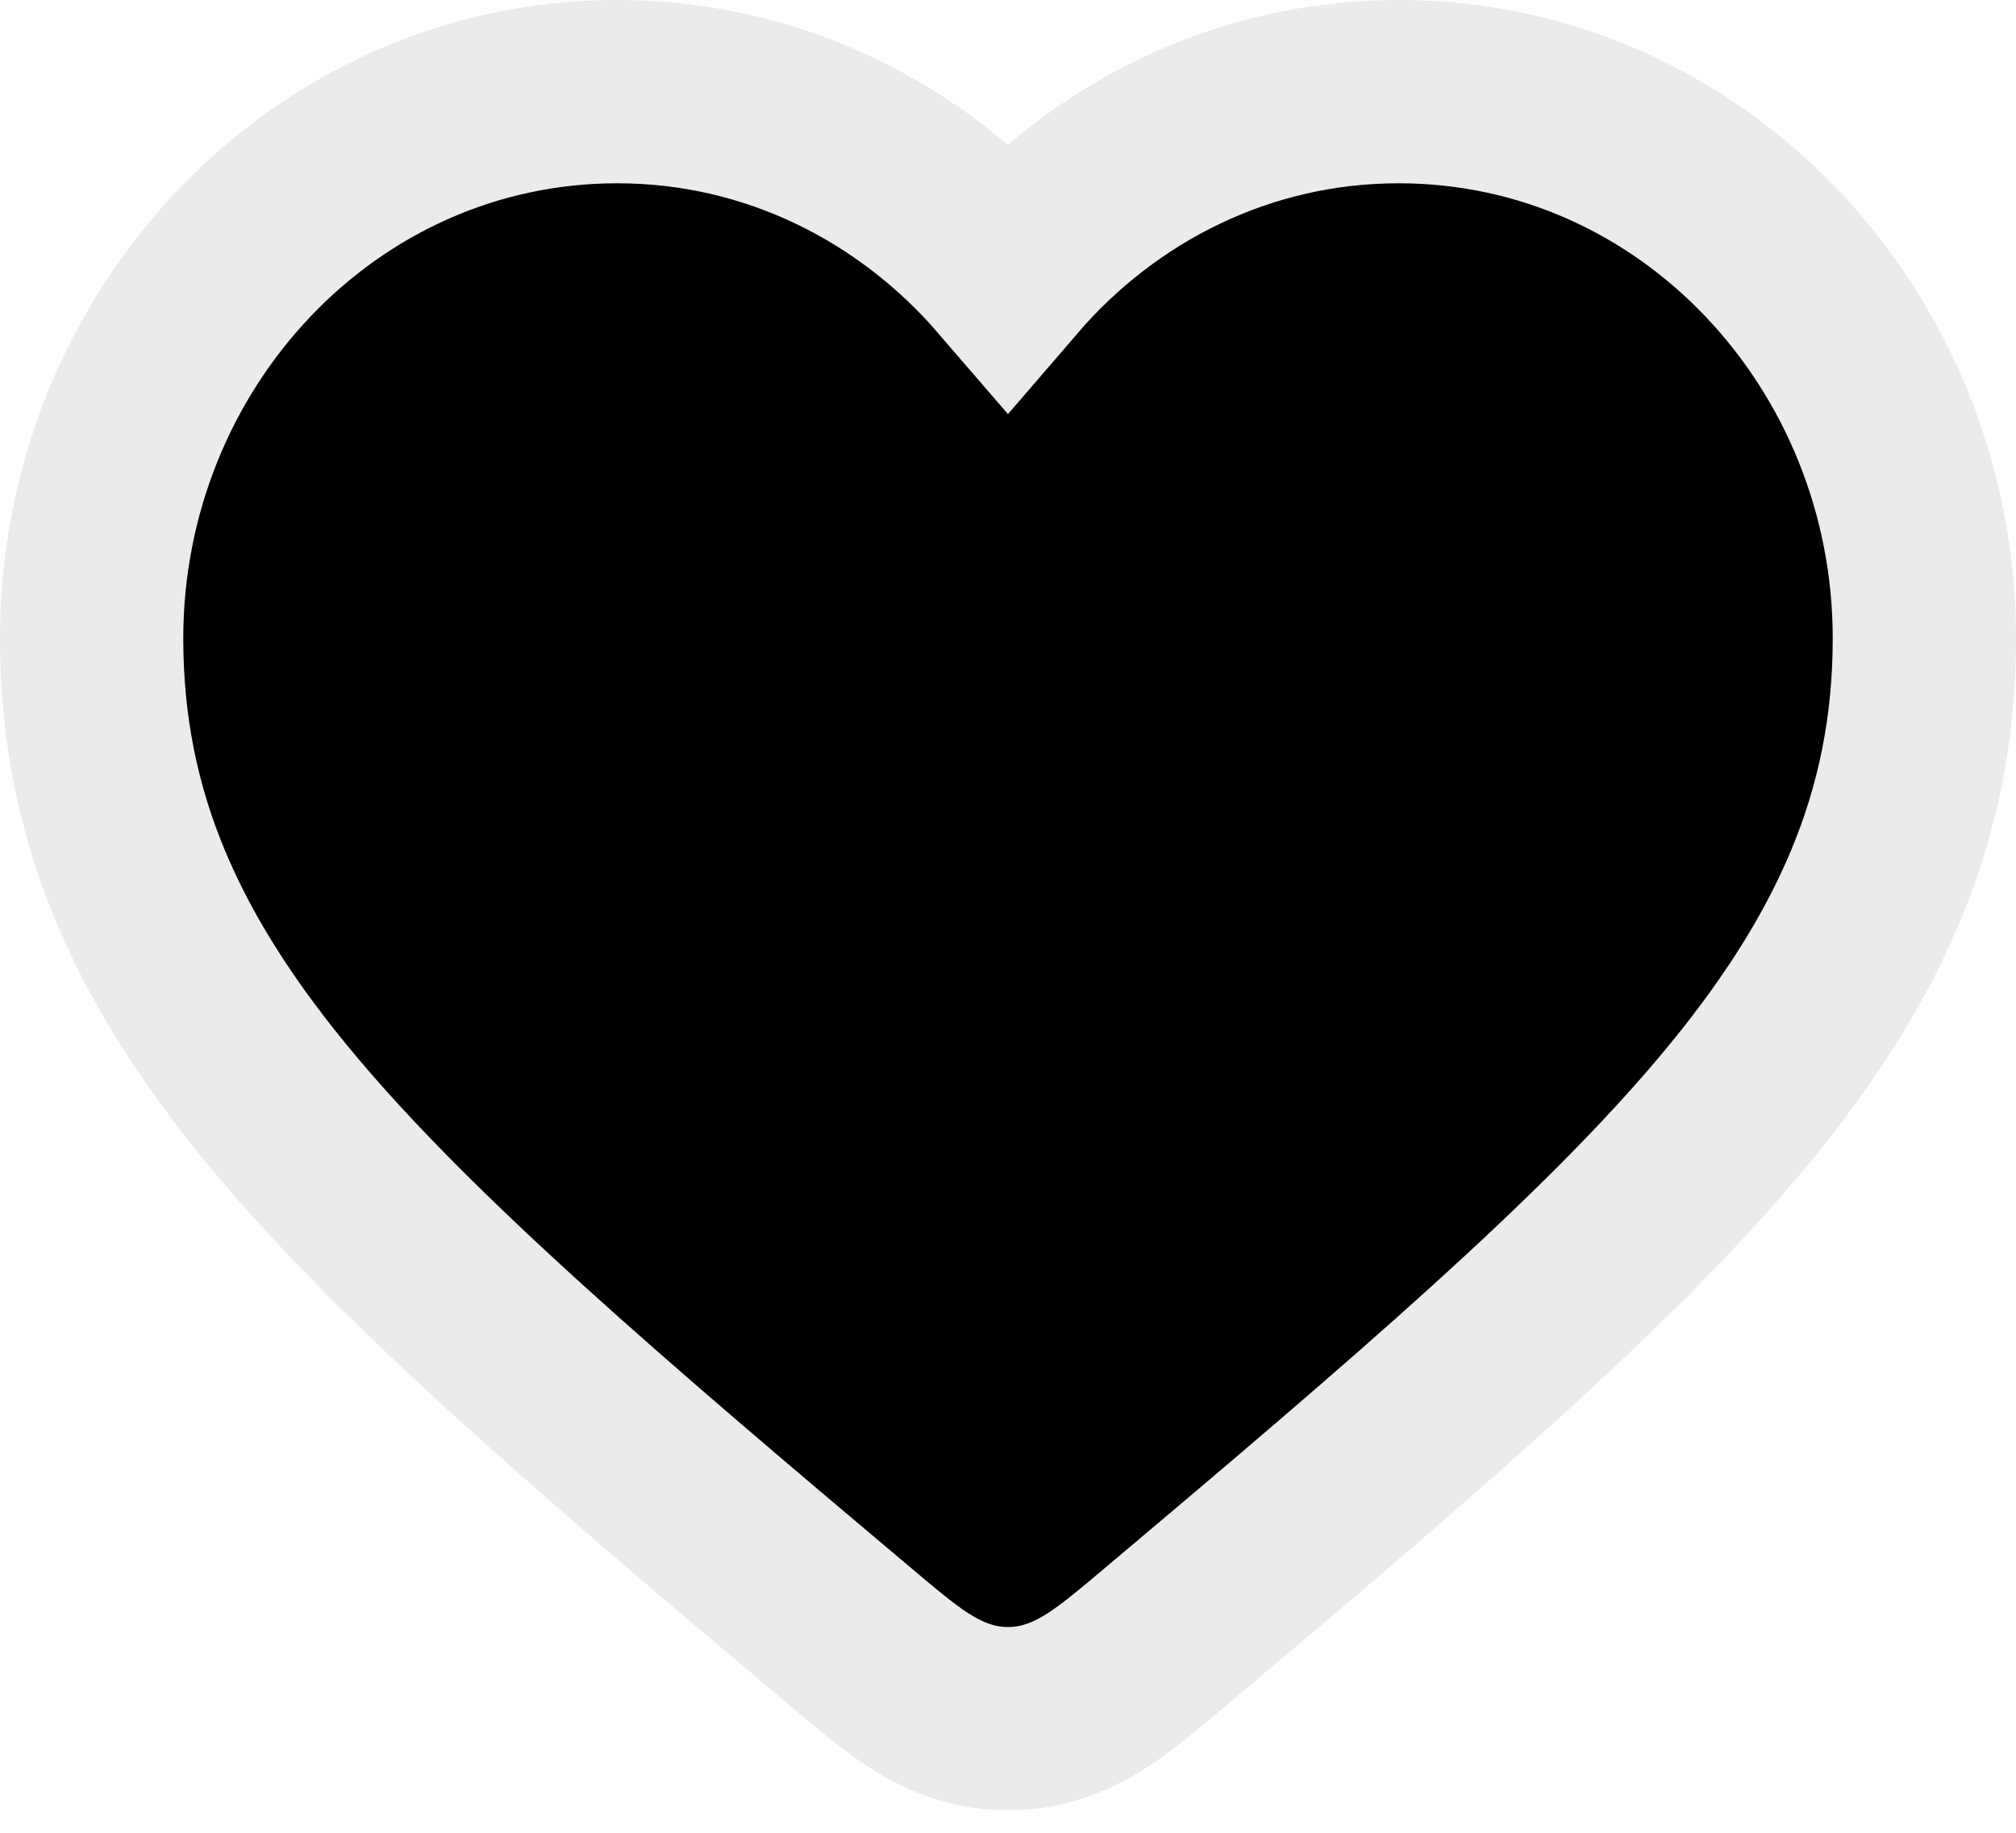
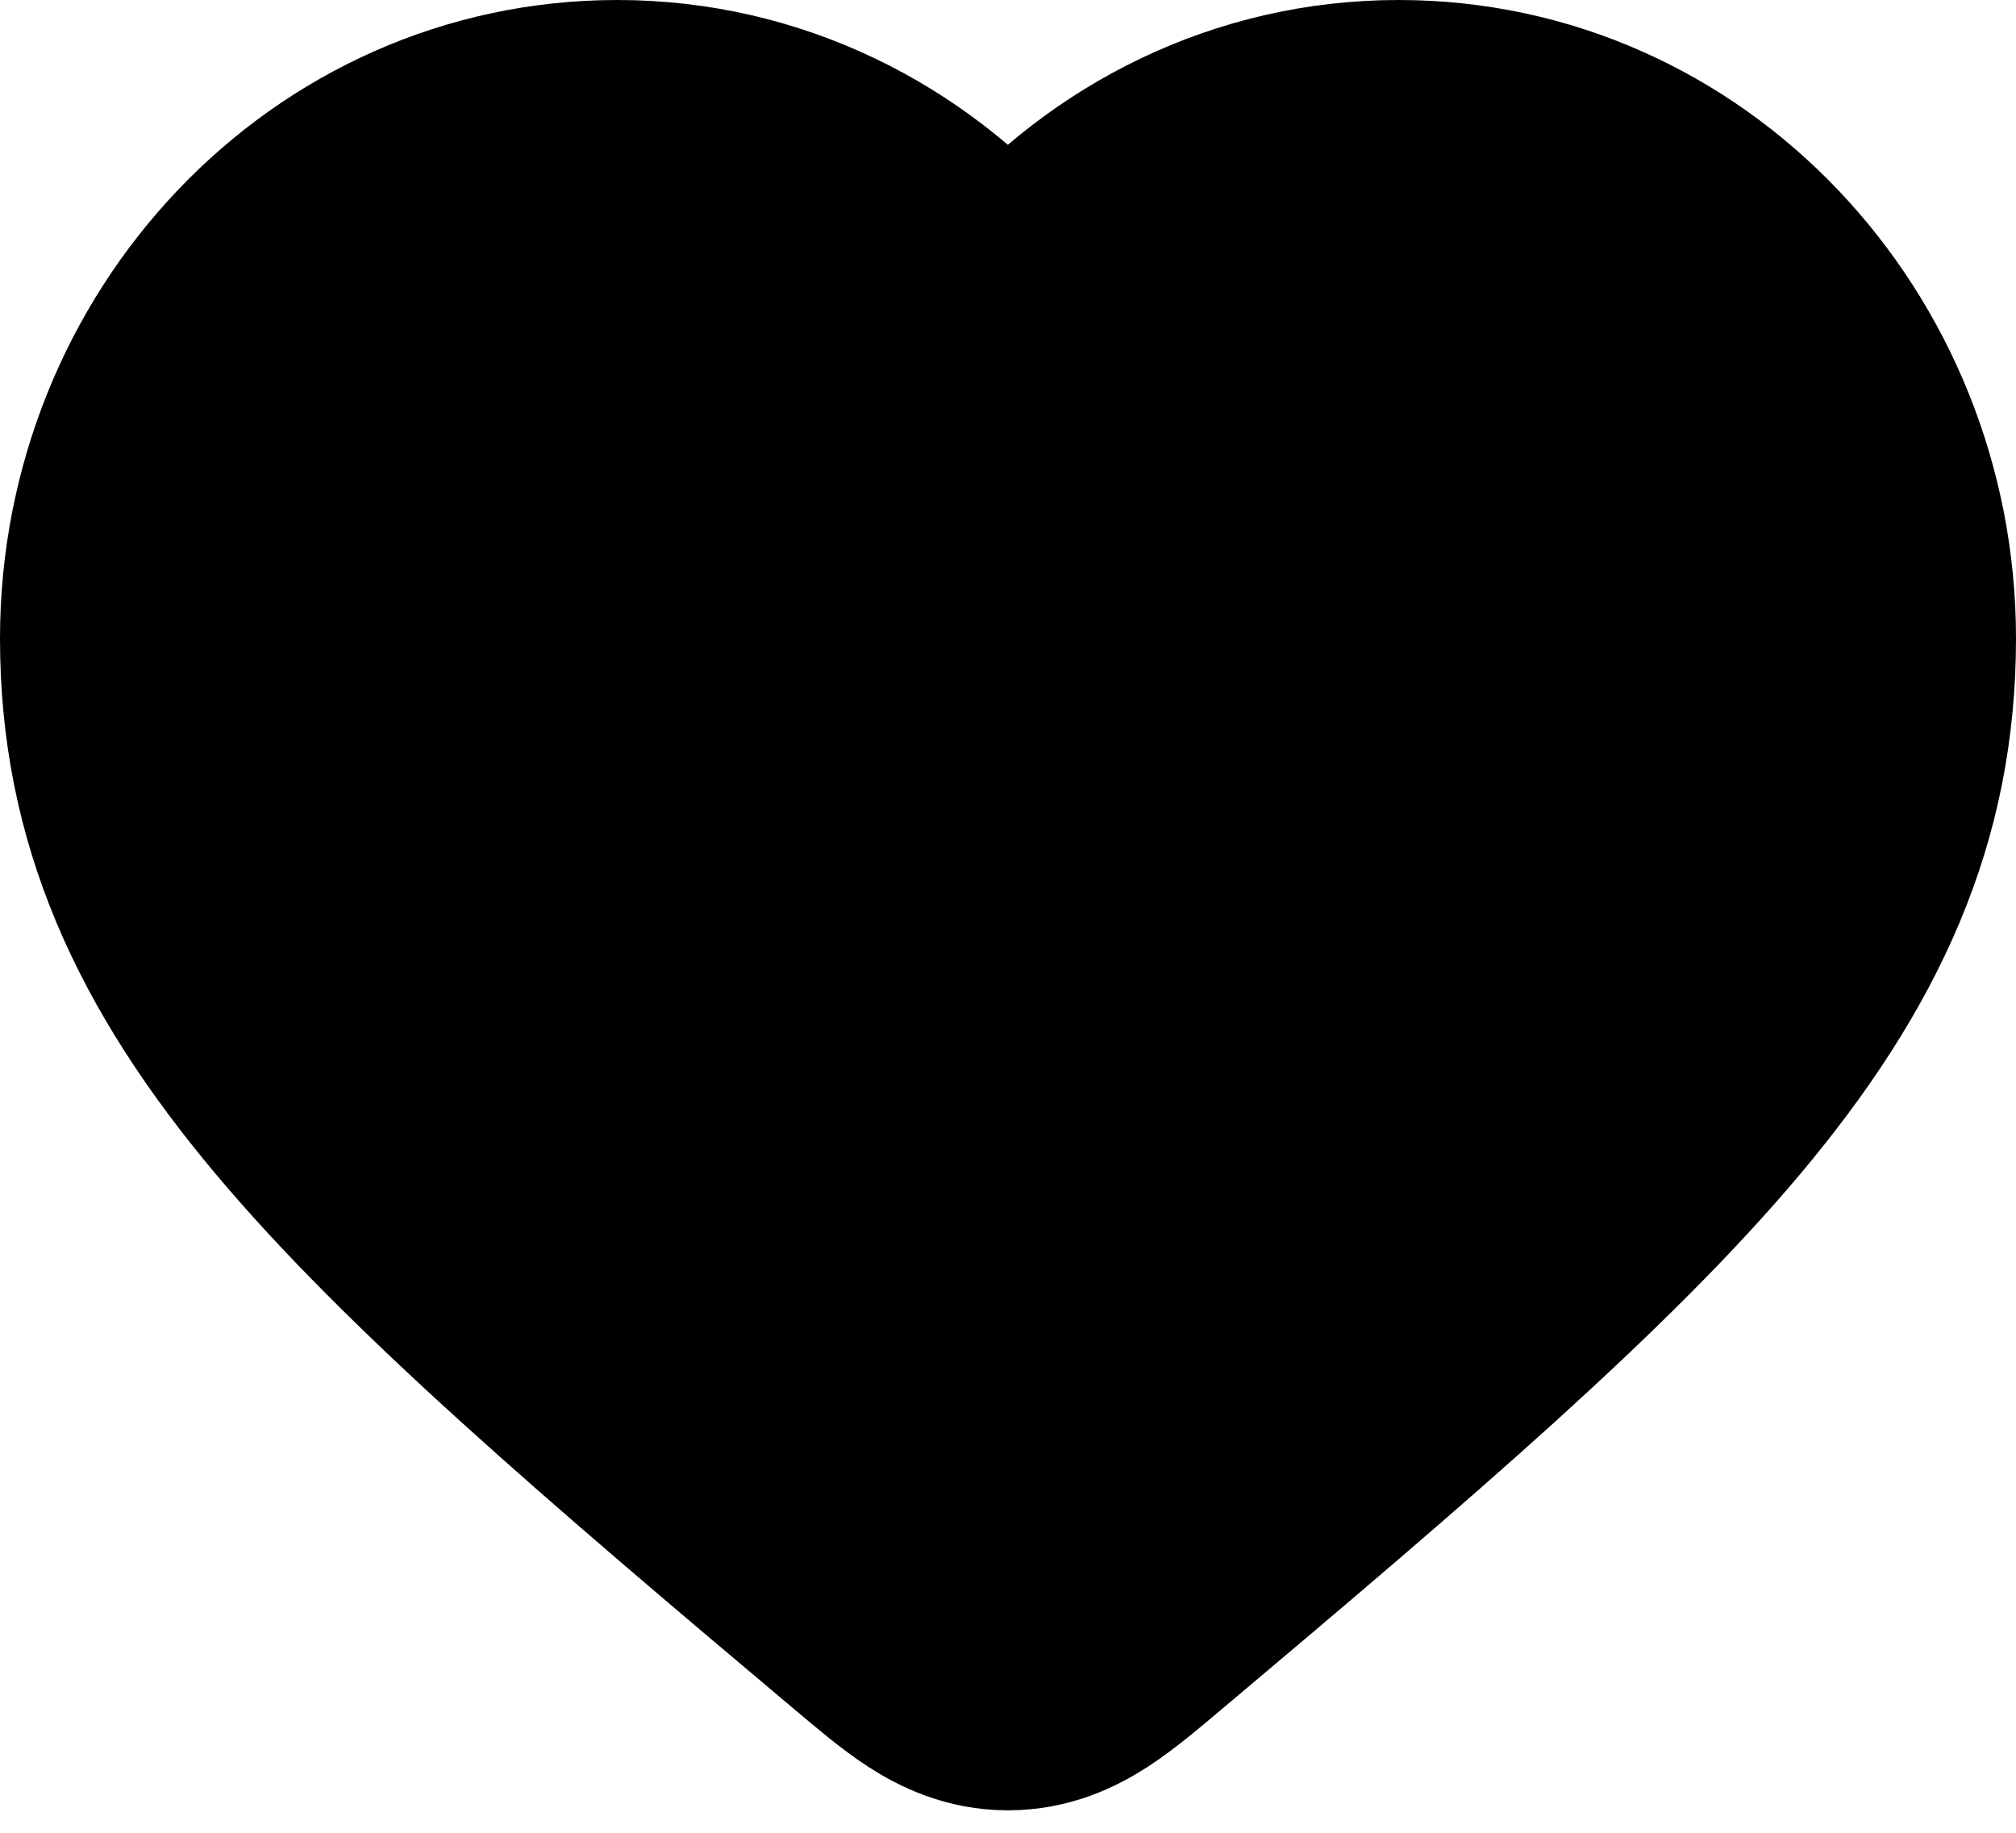
<svg xmlns="http://www.w3.org/2000/svg" width="100%" height="100%" viewBox="0 0 22 20" fill="currentColor">
-   <path d="M15.263 1C18.475 1 21 3.717 21 6.967C21 8.922 20.275 10.508 18.876 12.173C17.515 13.792 15.447 15.565 12.675 17.898C12.448 18.089 12.208 18.293 11.984 18.439C11.737 18.599 11.412 18.755 11 18.755C10.588 18.755 10.263 18.599 10.016 18.439C9.792 18.293 9.552 18.089 9.325 17.898C6.552 15.565 4.484 13.792 3.123 12.172C1.724 10.507 1 8.921 1 6.967C1 3.717 3.525 1 6.737 1C8.442 1 9.958 1.778 10.999 2.986C12.039 1.777 13.555 1 15.263 1Z" fill="currentColor" stroke="#EAEBEB" stroke-width="2" />
+   <path d="M15.263 1C18.475 1 21 3.717 21 6.967C21 8.922 20.275 10.508 18.876 12.173C17.515 13.792 15.447 15.565 12.675 17.898C12.448 18.089 12.208 18.293 11.984 18.439C11.737 18.599 11.412 18.755 11 18.755C10.588 18.755 10.263 18.599 10.016 18.439C9.792 18.293 9.552 18.089 9.325 17.898C6.552 15.565 4.484 13.792 3.123 12.172C1.724 10.507 1 8.921 1 6.967C1 3.717 3.525 1 6.737 1C8.442 1 9.958 1.778 10.999 2.986C12.039 1.777 13.555 1 15.263 1Z" fill="currentColor" stroke="currentColor" stroke-width="2" />
</svg>
